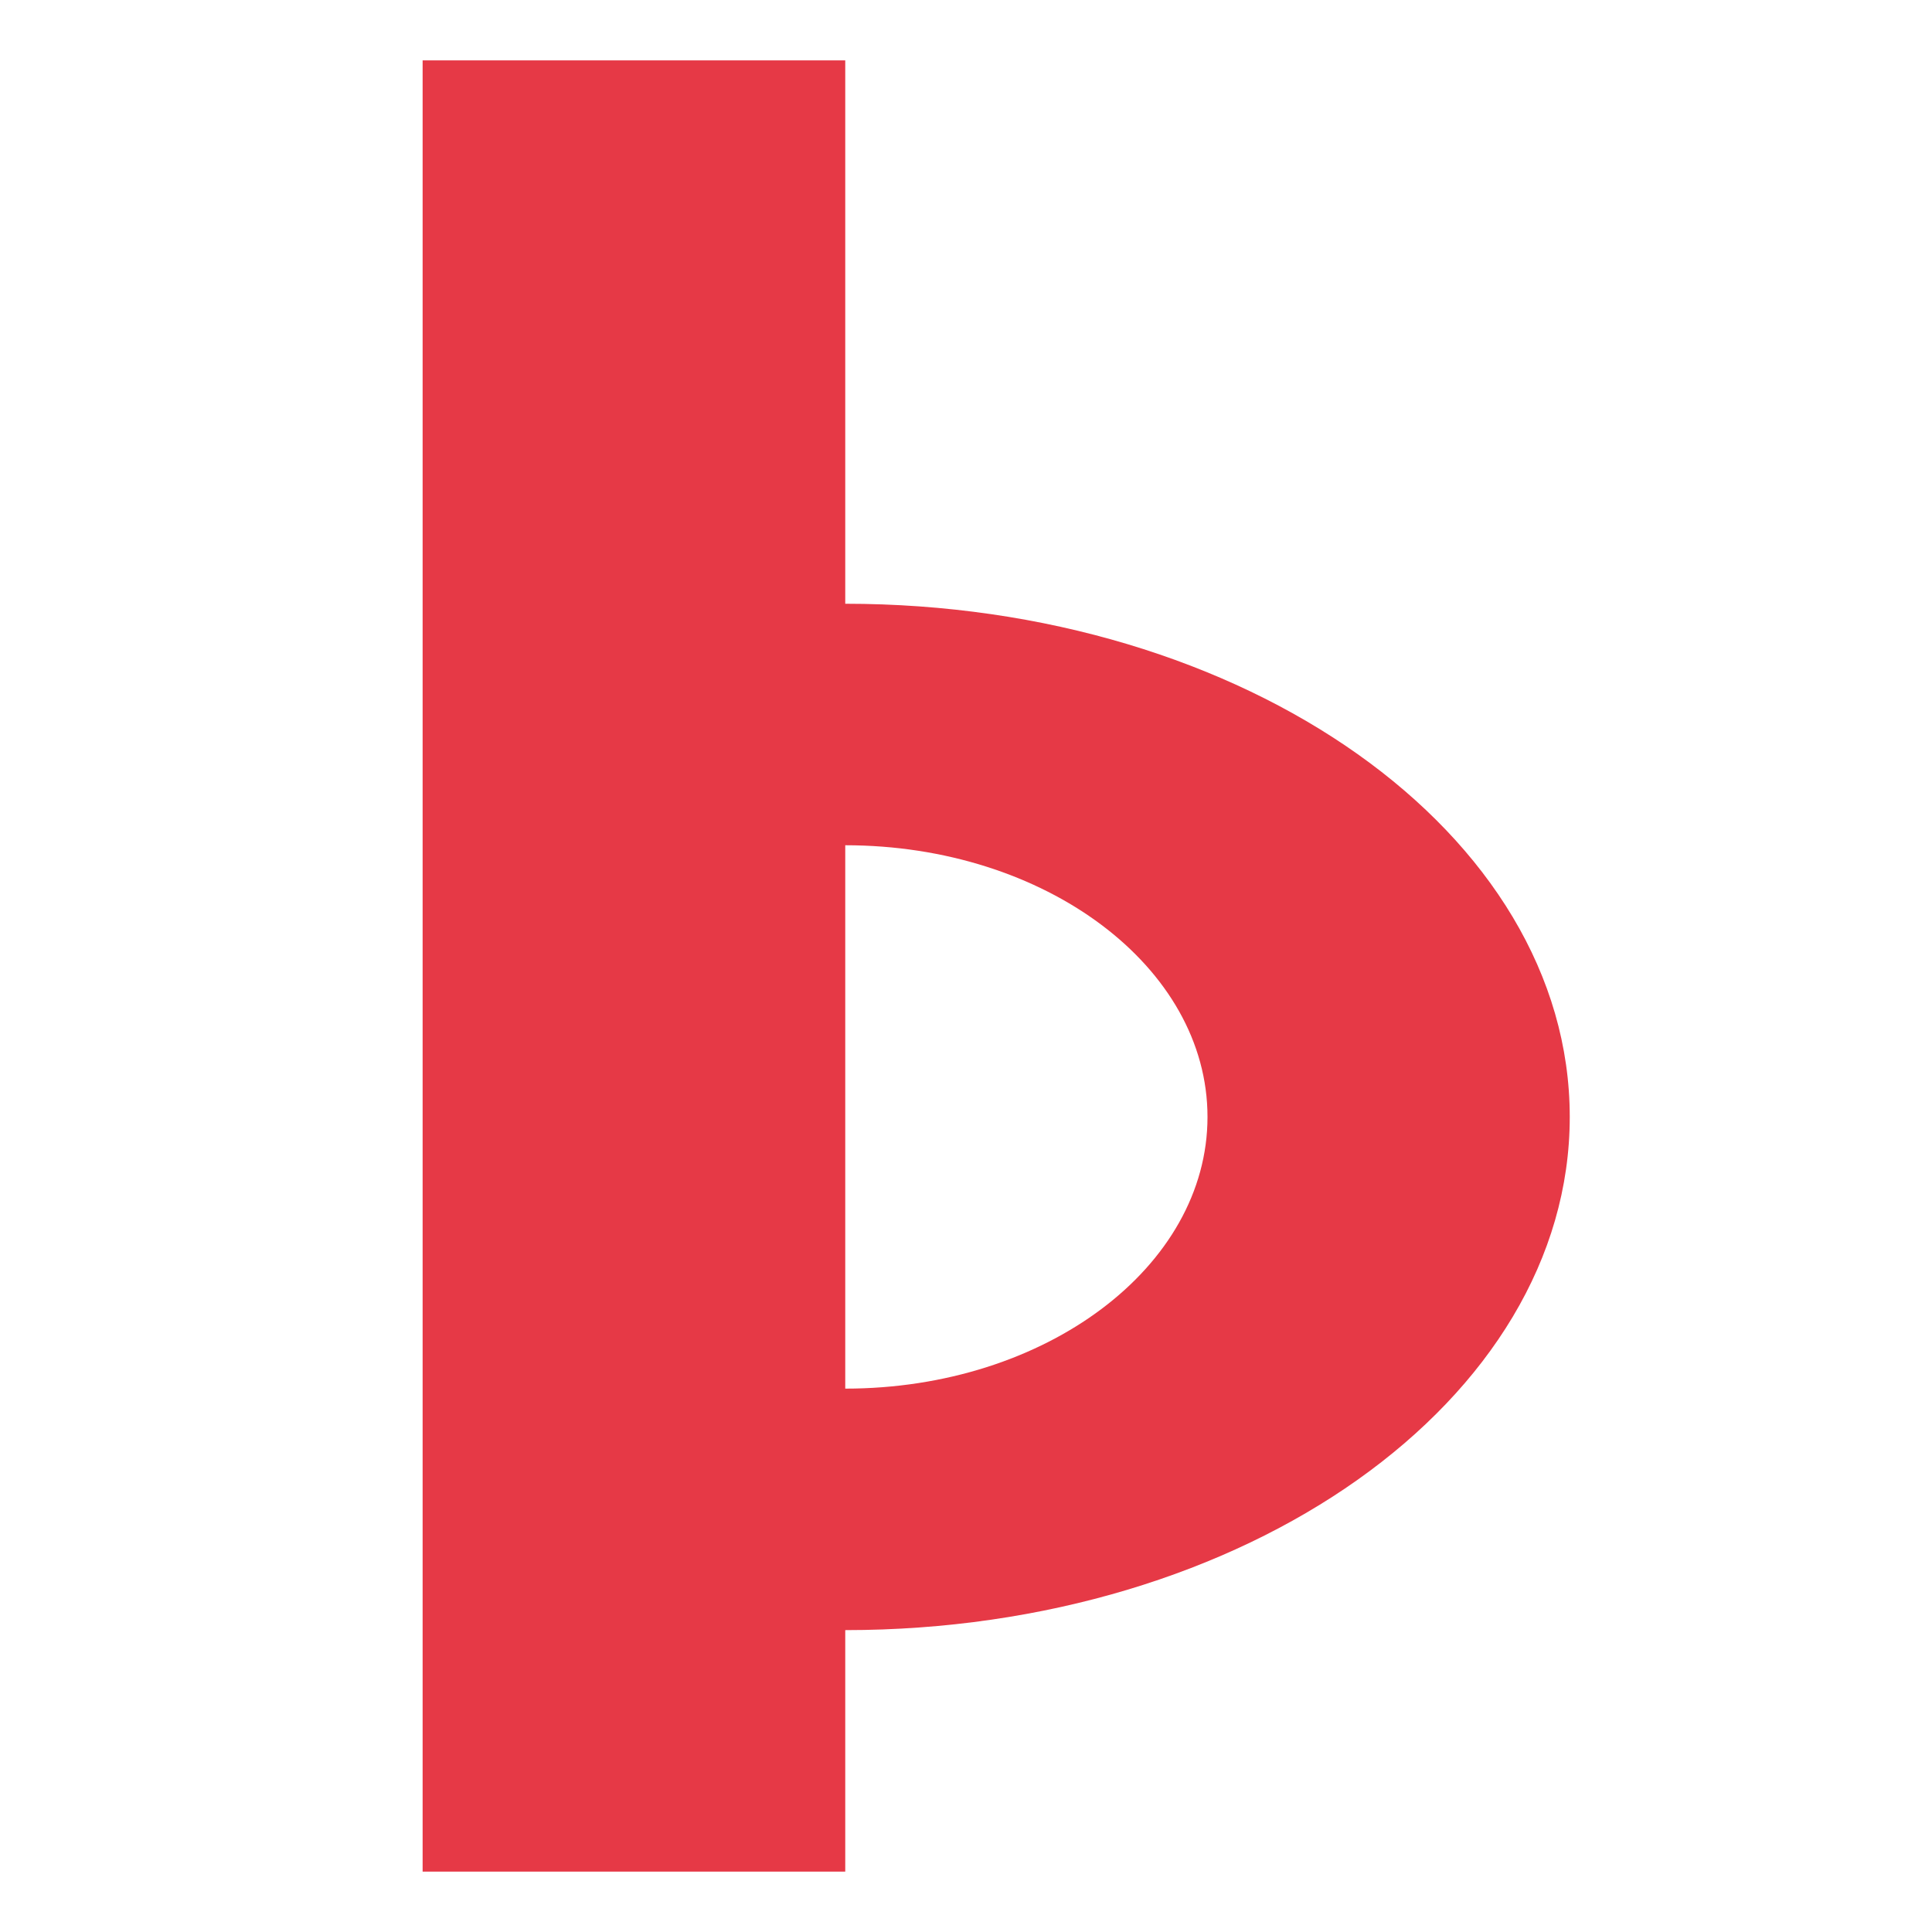
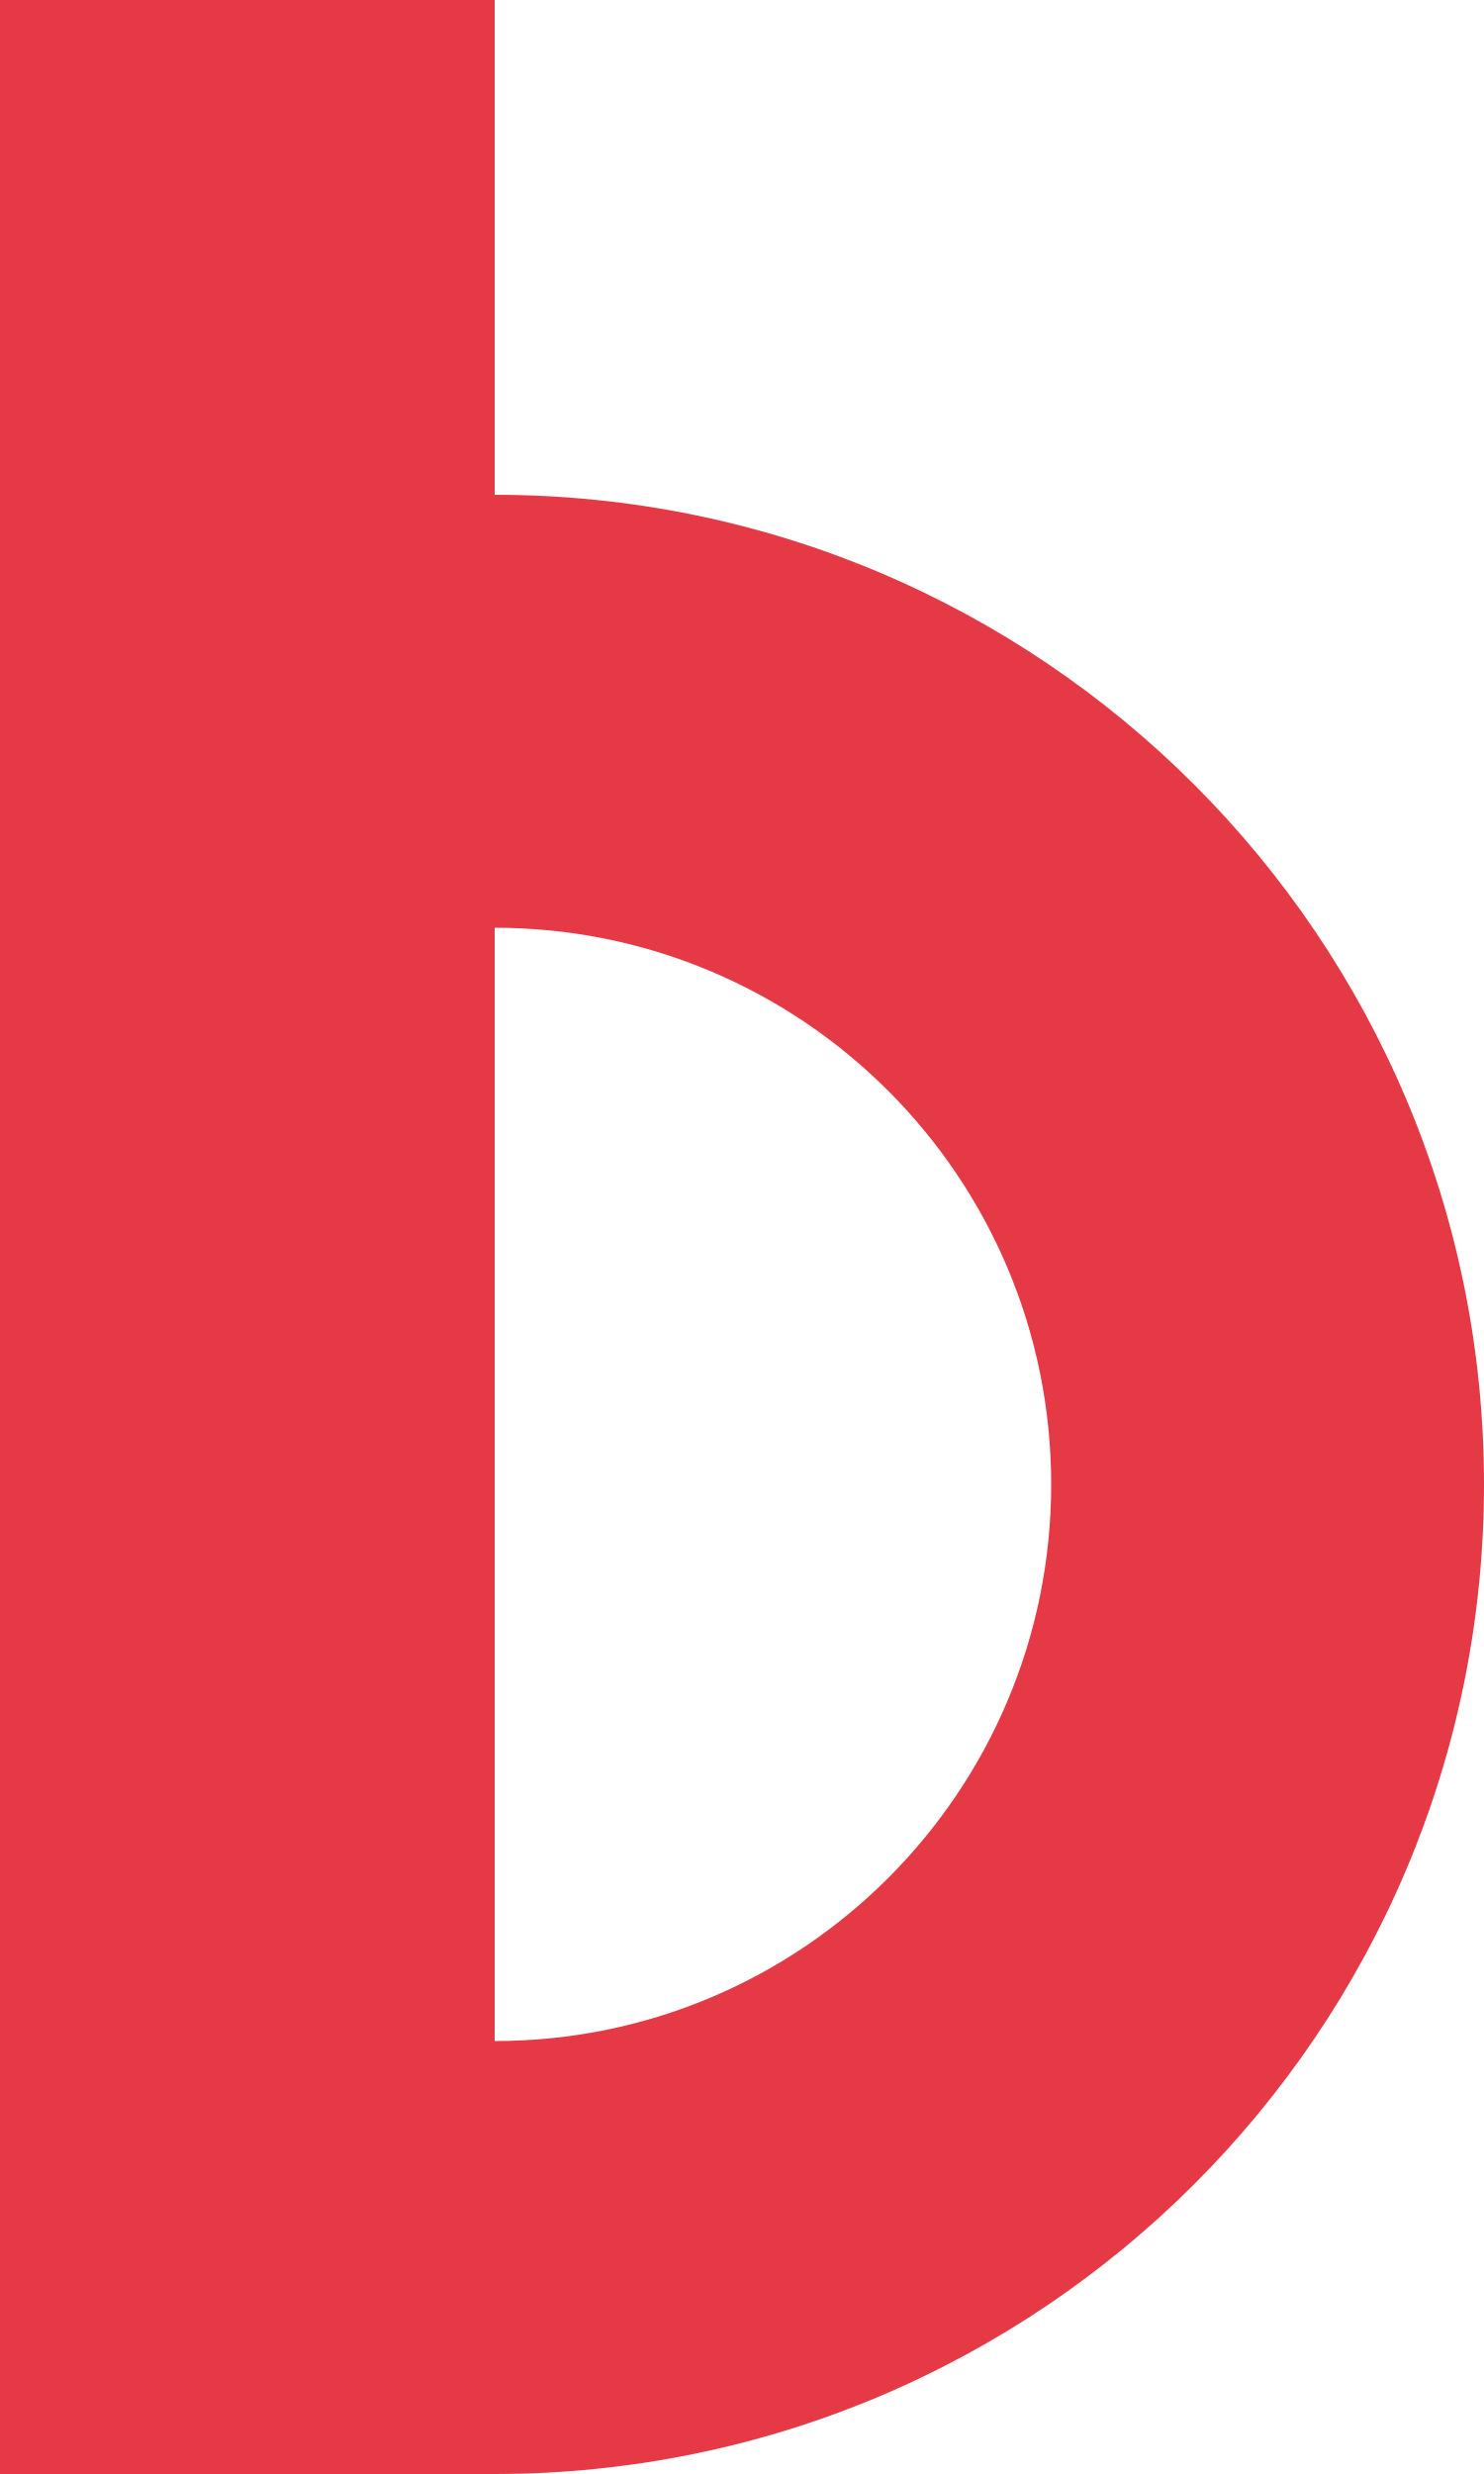
- <svg xmlns="http://www.w3.org/2000/svg" viewBox="0 0 128 128" width="128" height="128">
-   <path fill="#e63946" fill-rule="evenodd" d="     M 28 4 H 56 V 40     A 48 34 0 0 1 56 108     V 124 H 28 Z     M 56 56     A 24 18 0 0 1 56 92     Z   " />
+ <svg xmlns="http://www.w3.org/2000/svg" viewBox="0 0 24 40" width="24" height="40">
+   <path fill="#e63946" fill-rule="evenodd" d="     M 0 0 H 8 V 8     A 16 16 0 0 1 8 40     H 0 Z     M 8 15     A 9 9 0 0 1 8 33     Z   " />
</svg>
